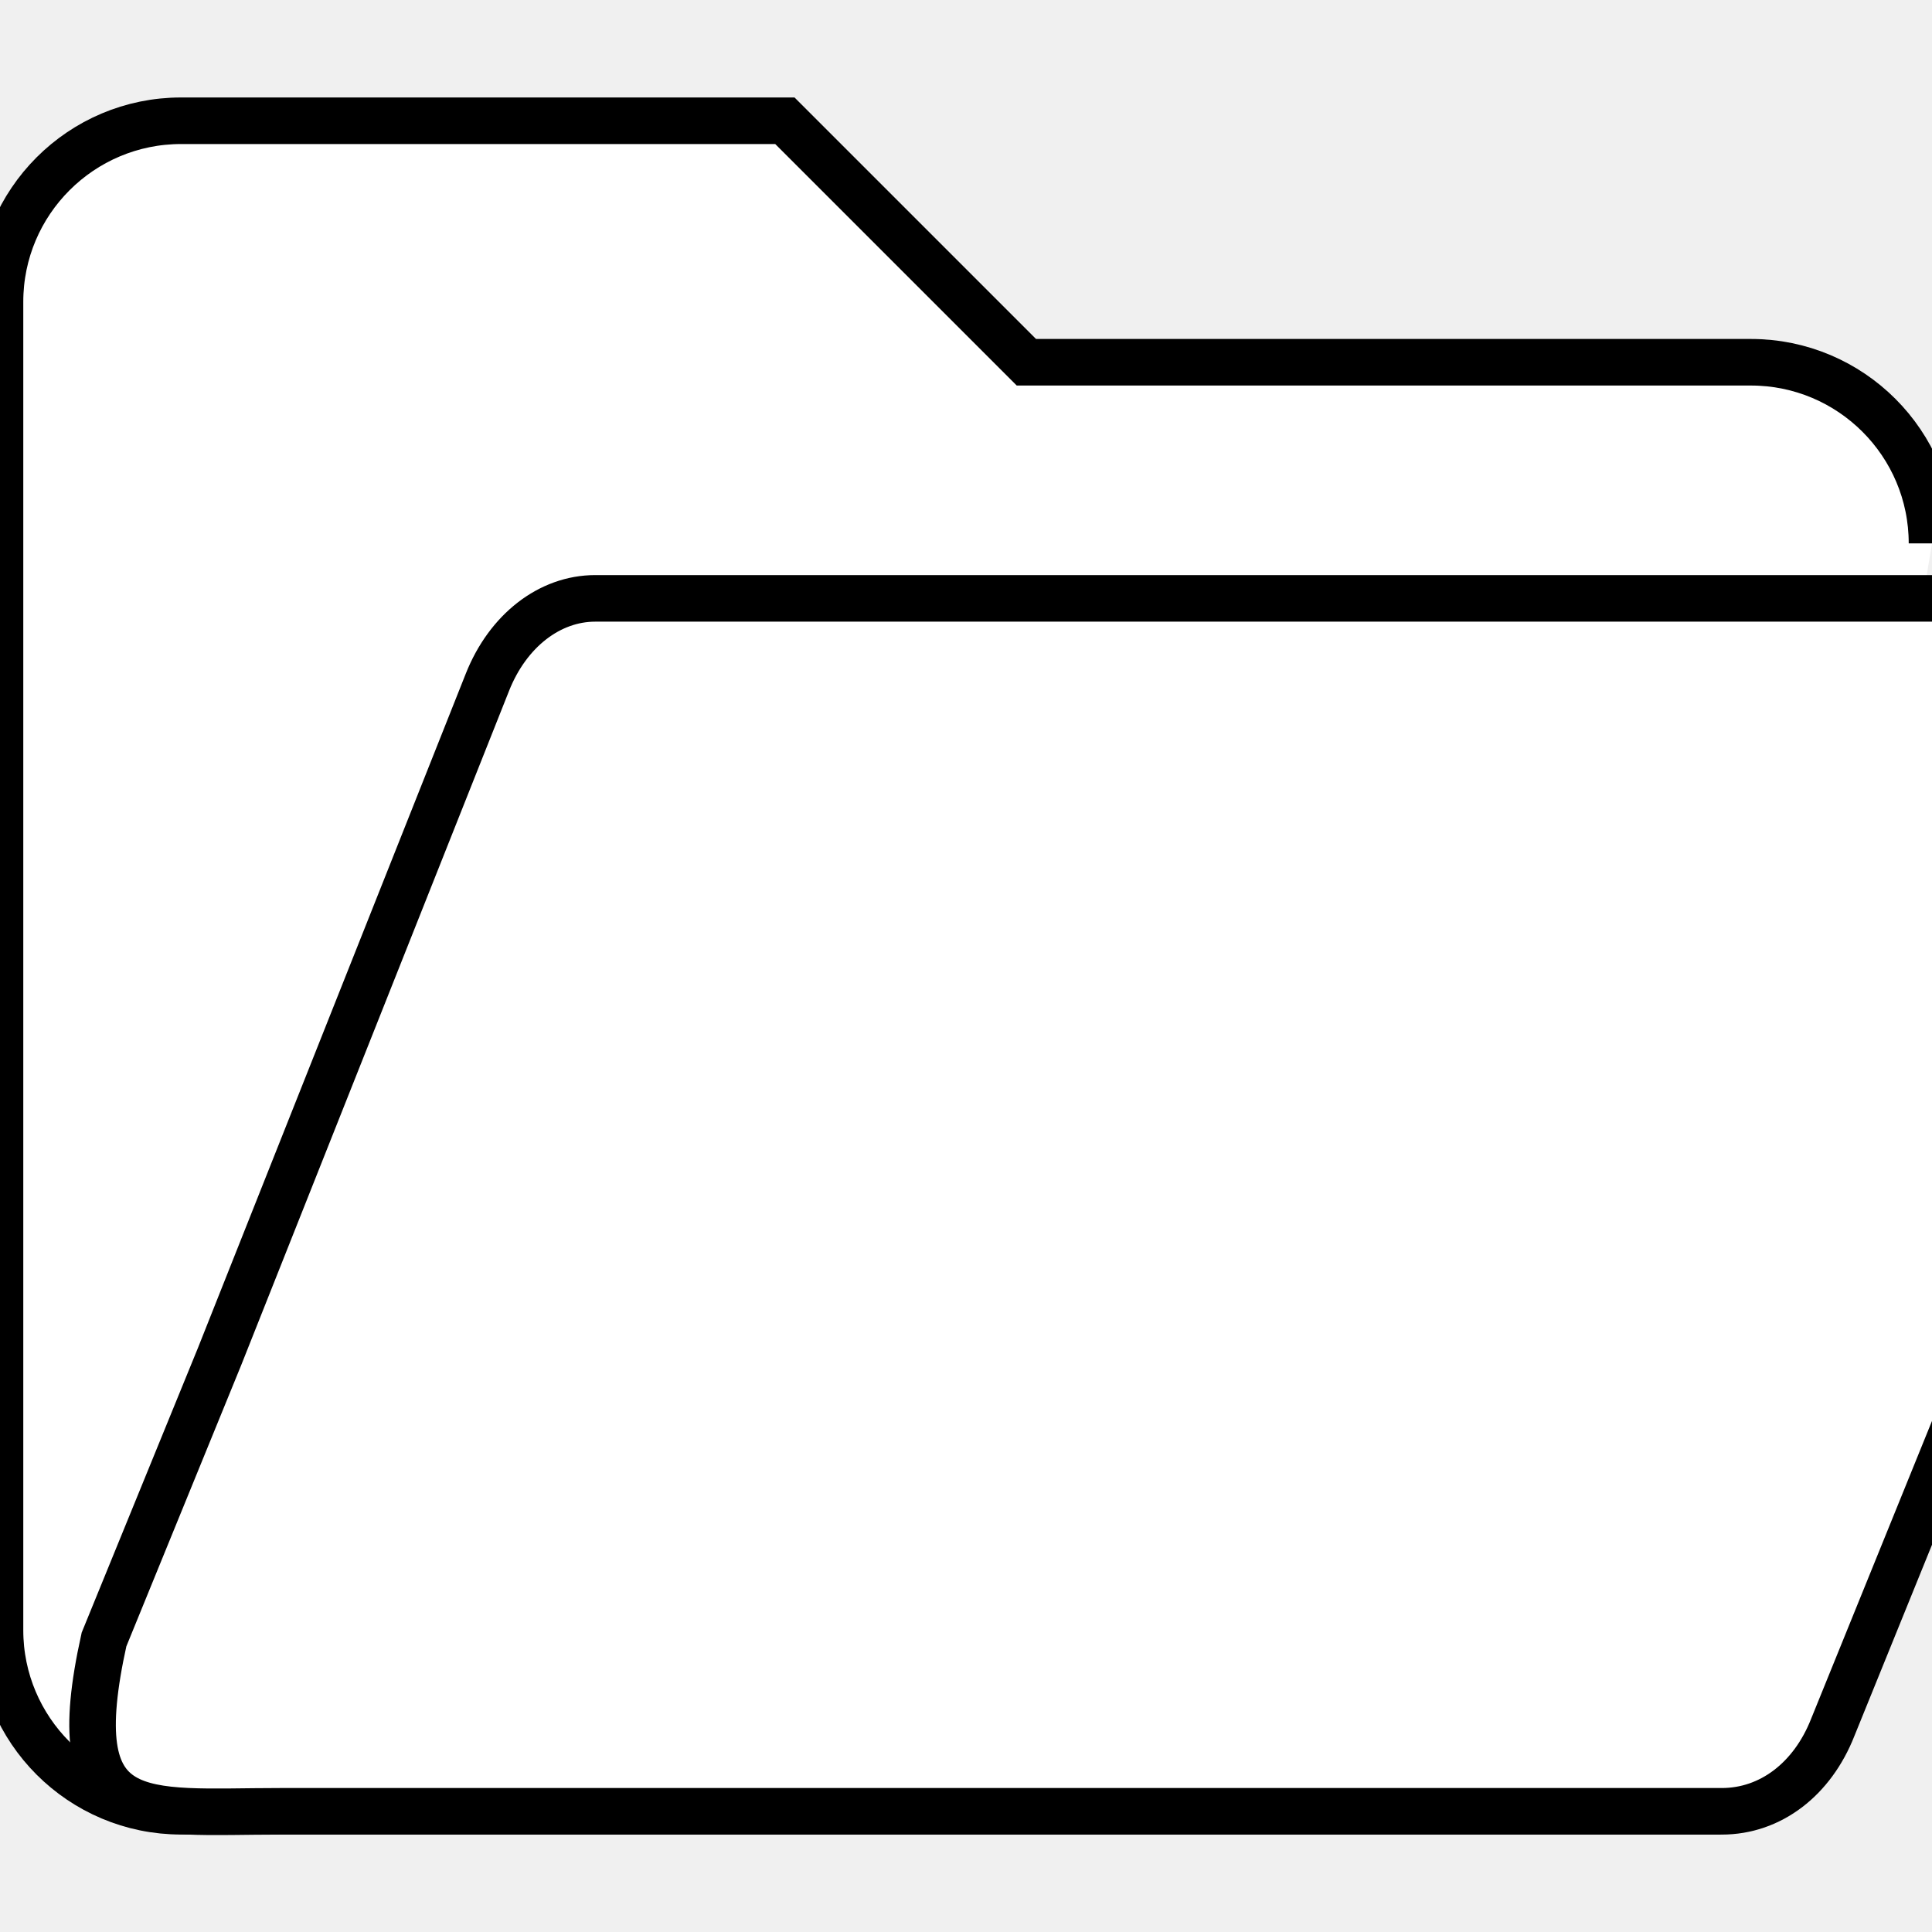
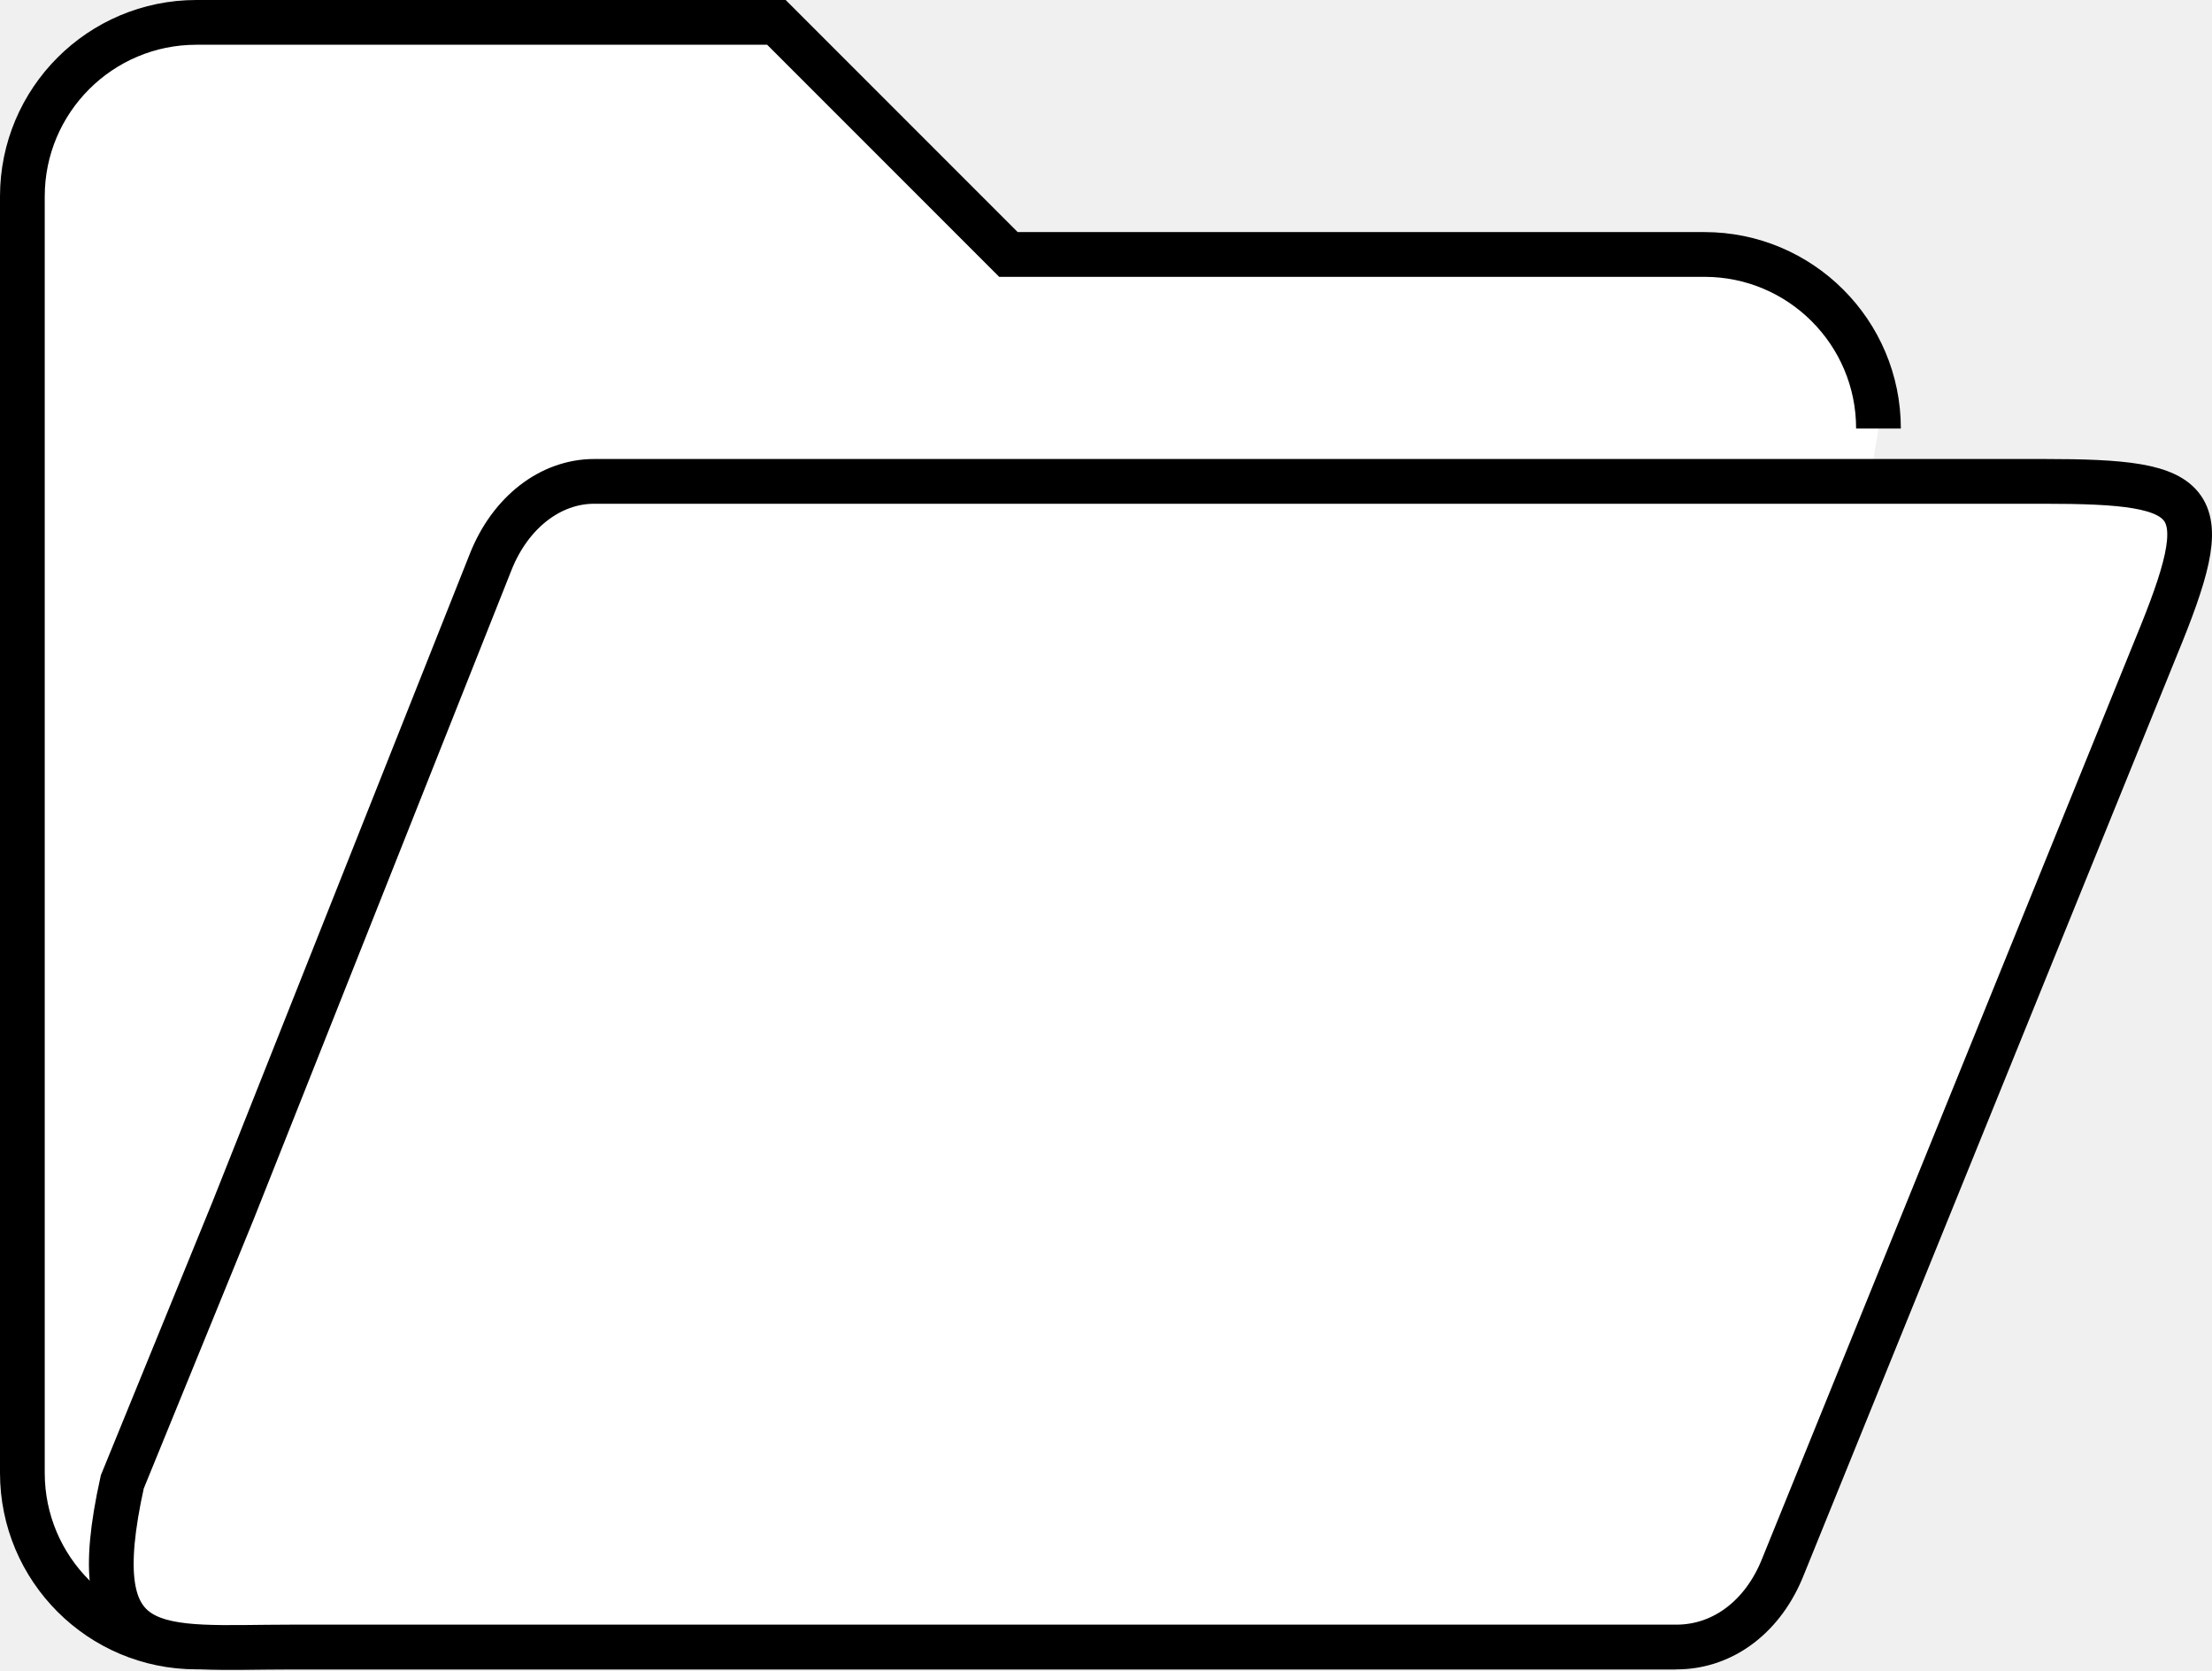
- <svg xmlns="http://www.w3.org/2000/svg" viewBox="0 0 512 512" version="1.1" id="svg826">
+ <svg xmlns="http://www.w3.org/2000/svg" viewBox="0 0 610.169 460.683" version="1.1" id="svg826" width="610.169" height="460.683">
  <defs id="defs830" />
-   <g id="g1000">
+   <g id="g1000" transform="translate(6.1701,-25.8299)">
    <path d="M 512,144 C 512,117.5 490.5,96 464,96 H 272 L 208,32 H 48 C 21.5,32 0,53.5 0,80 v 352 c 0,26.5 21.5,48 48,48 h 408" id="path824" style="fill:#ffffff;fill-opacity:1;stroke:#000000;stroke-width:12.34;stroke-miterlimit:4;stroke-dasharray:none;stroke-opacity:1" />
    <path d="M 557.619,158.576 H 157.739 c -12.069,0 -23.14,8.538 -28.566,22.225 L 58.195,359.476 27.562,434.488 c -11.171,50.43 9.471,45.528 46.592,45.528 H 456.268 c 12.967,0 24.038,-8.538 29.424,-22.225 L 588.496,204.481 c 17.083,-41.376 12.886,-45.905 -30.877,-45.905 z" id="path1399-0" style="fill:#ffffff;fill-opacity:1;stroke:#000000;stroke-width:12.34;stroke-miterlimit:4;stroke-dasharray:none;stroke-opacity:1" />
  </g>
</svg>
